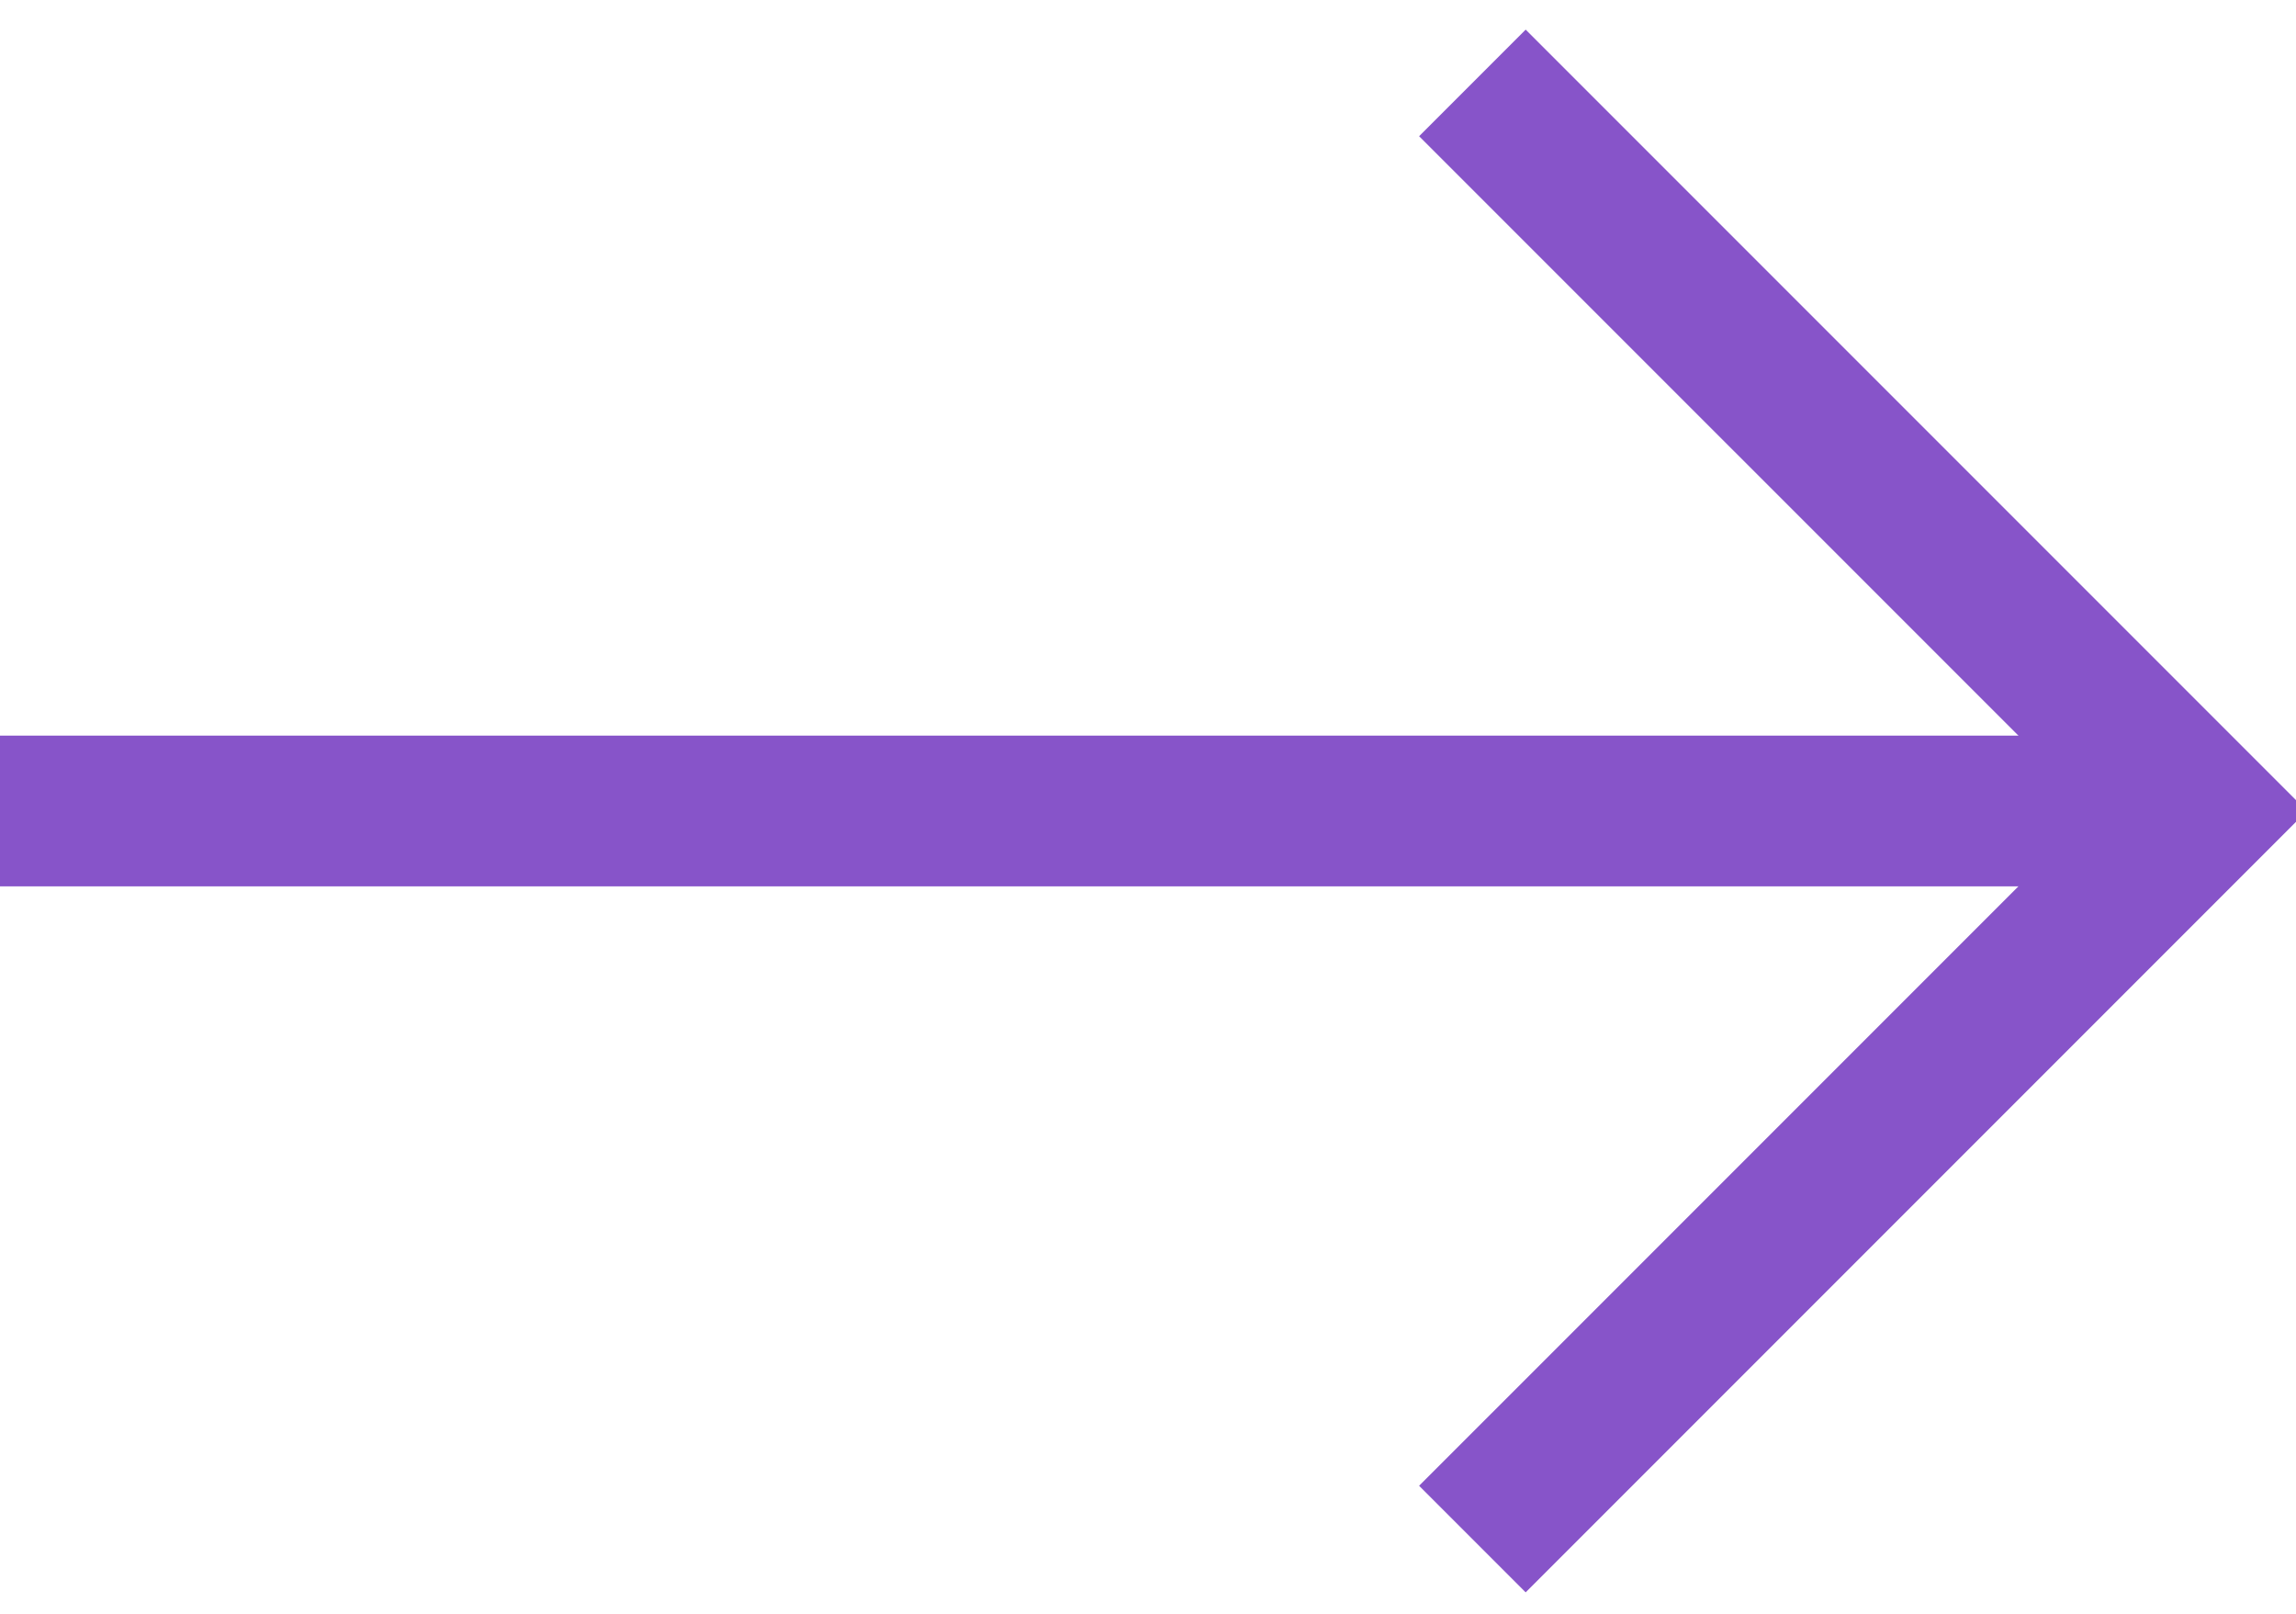
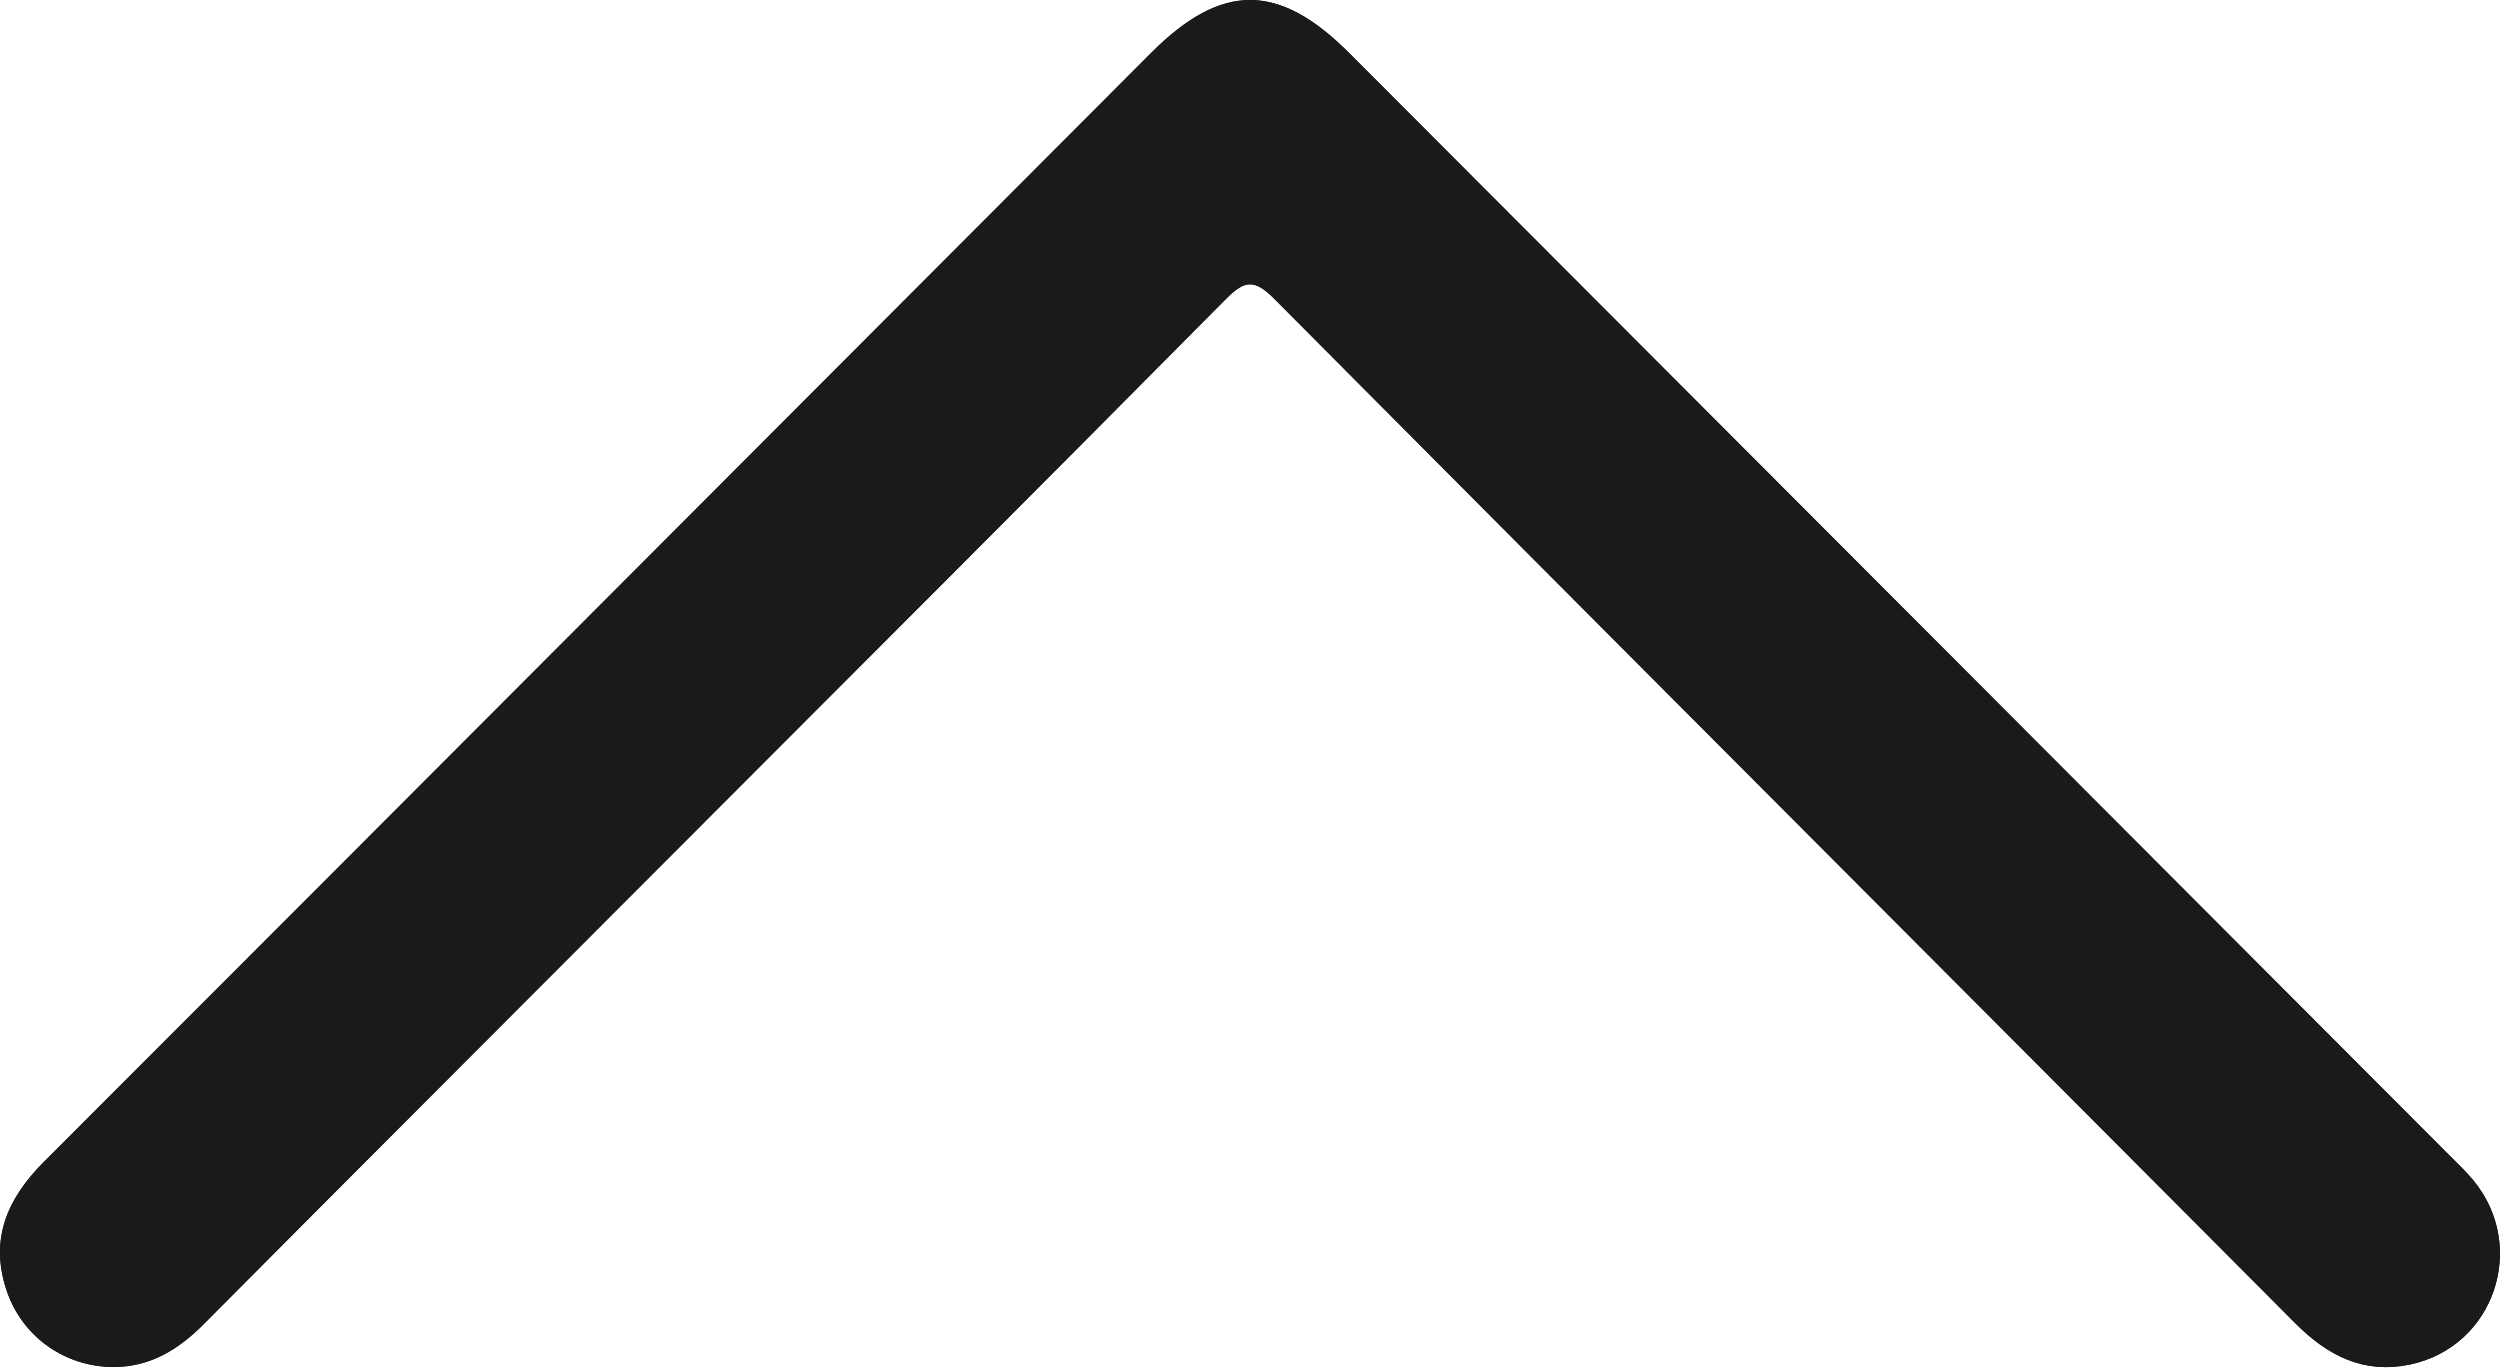
- <svg xmlns="http://www.w3.org/2000/svg" version="1.1" id="Layer_1" x="0px" y="0px" viewBox="0 0 304.7 214.1" style="enable-background:new 0 0 304.7 214.1;" xml:space="preserve">
-   <style type="text/css">
- 	.st0{fill:none;stroke:#8754C9;stroke-width:20;stroke-miterlimit:10;}
- </style>
-   <line class="st0" x1="0" y1="107.6" x2="292" y2="107.6" />
-   <polyline class="st0" points="195.4,204.2 292,107.6 195.4,11 " />
+ <svg xmlns="http://www.w3.org/2000/svg" id="Layer_1" viewBox="0 0 263.36 144.03">
+   <defs>
+     <style>.cls-1{fill:#1a1a1a;}</style>
+   </defs>
+   <path class="cls-1" d="M21.5,139.45c16.45-16.55,32.96-33.05,49.45-49.57,19.4-19.43,38.82-38.83,58.15-58.34,1.99-2.01,3.01-2.2,5.13-.07,35.81,36.03,71.73,71.94,107.57,107.93,3.41,3.43,7.22,5.36,12.06,4.35,8.86-1.85,12.47-12.4,6.69-19.41-.79-.96-1.71-1.82-2.59-2.7C219.36,82.95,180.74,44.26,142.12,5.58c-7.41-7.43-13.43-7.43-20.82-.04C82.42,44.49,43.55,83.46,4.64,122.38c-3.85,3.85-5.74,8.1-3.97,13.49,1.63,4.94,6.18,8.16,11.36,8.13,3.87-.02,6.81-1.88,9.48-4.55Z" />
+   <path class="cls-1" d="M12.03,144.01c3.87-.03,6.81-1.88,9.47-4.56,16.45-16.55,32.96-33.05,49.45-49.57,19.4-19.43,38.82-38.83,58.15-58.34,1.99-2.01,3.01-2.2,5.13-.07,35.81,36.03,71.73,71.94,107.57,107.93,3.41,3.43,7.22,5.36,12.06,4.35,8.86-1.85,12.47-12.4,6.69-19.41-.79-.96-1.71-1.82-2.59-2.7C219.36,82.95,180.74,44.26,142.12,5.58c-7.41-7.43-13.43-7.43-20.82-.04C82.42,44.49,43.55,83.46,4.64,122.38c-3.85,3.85-5.74,8.1-3.97,13.49,1.63,4.94,6.18,8.16,11.36,8.14Z" />
</svg>
